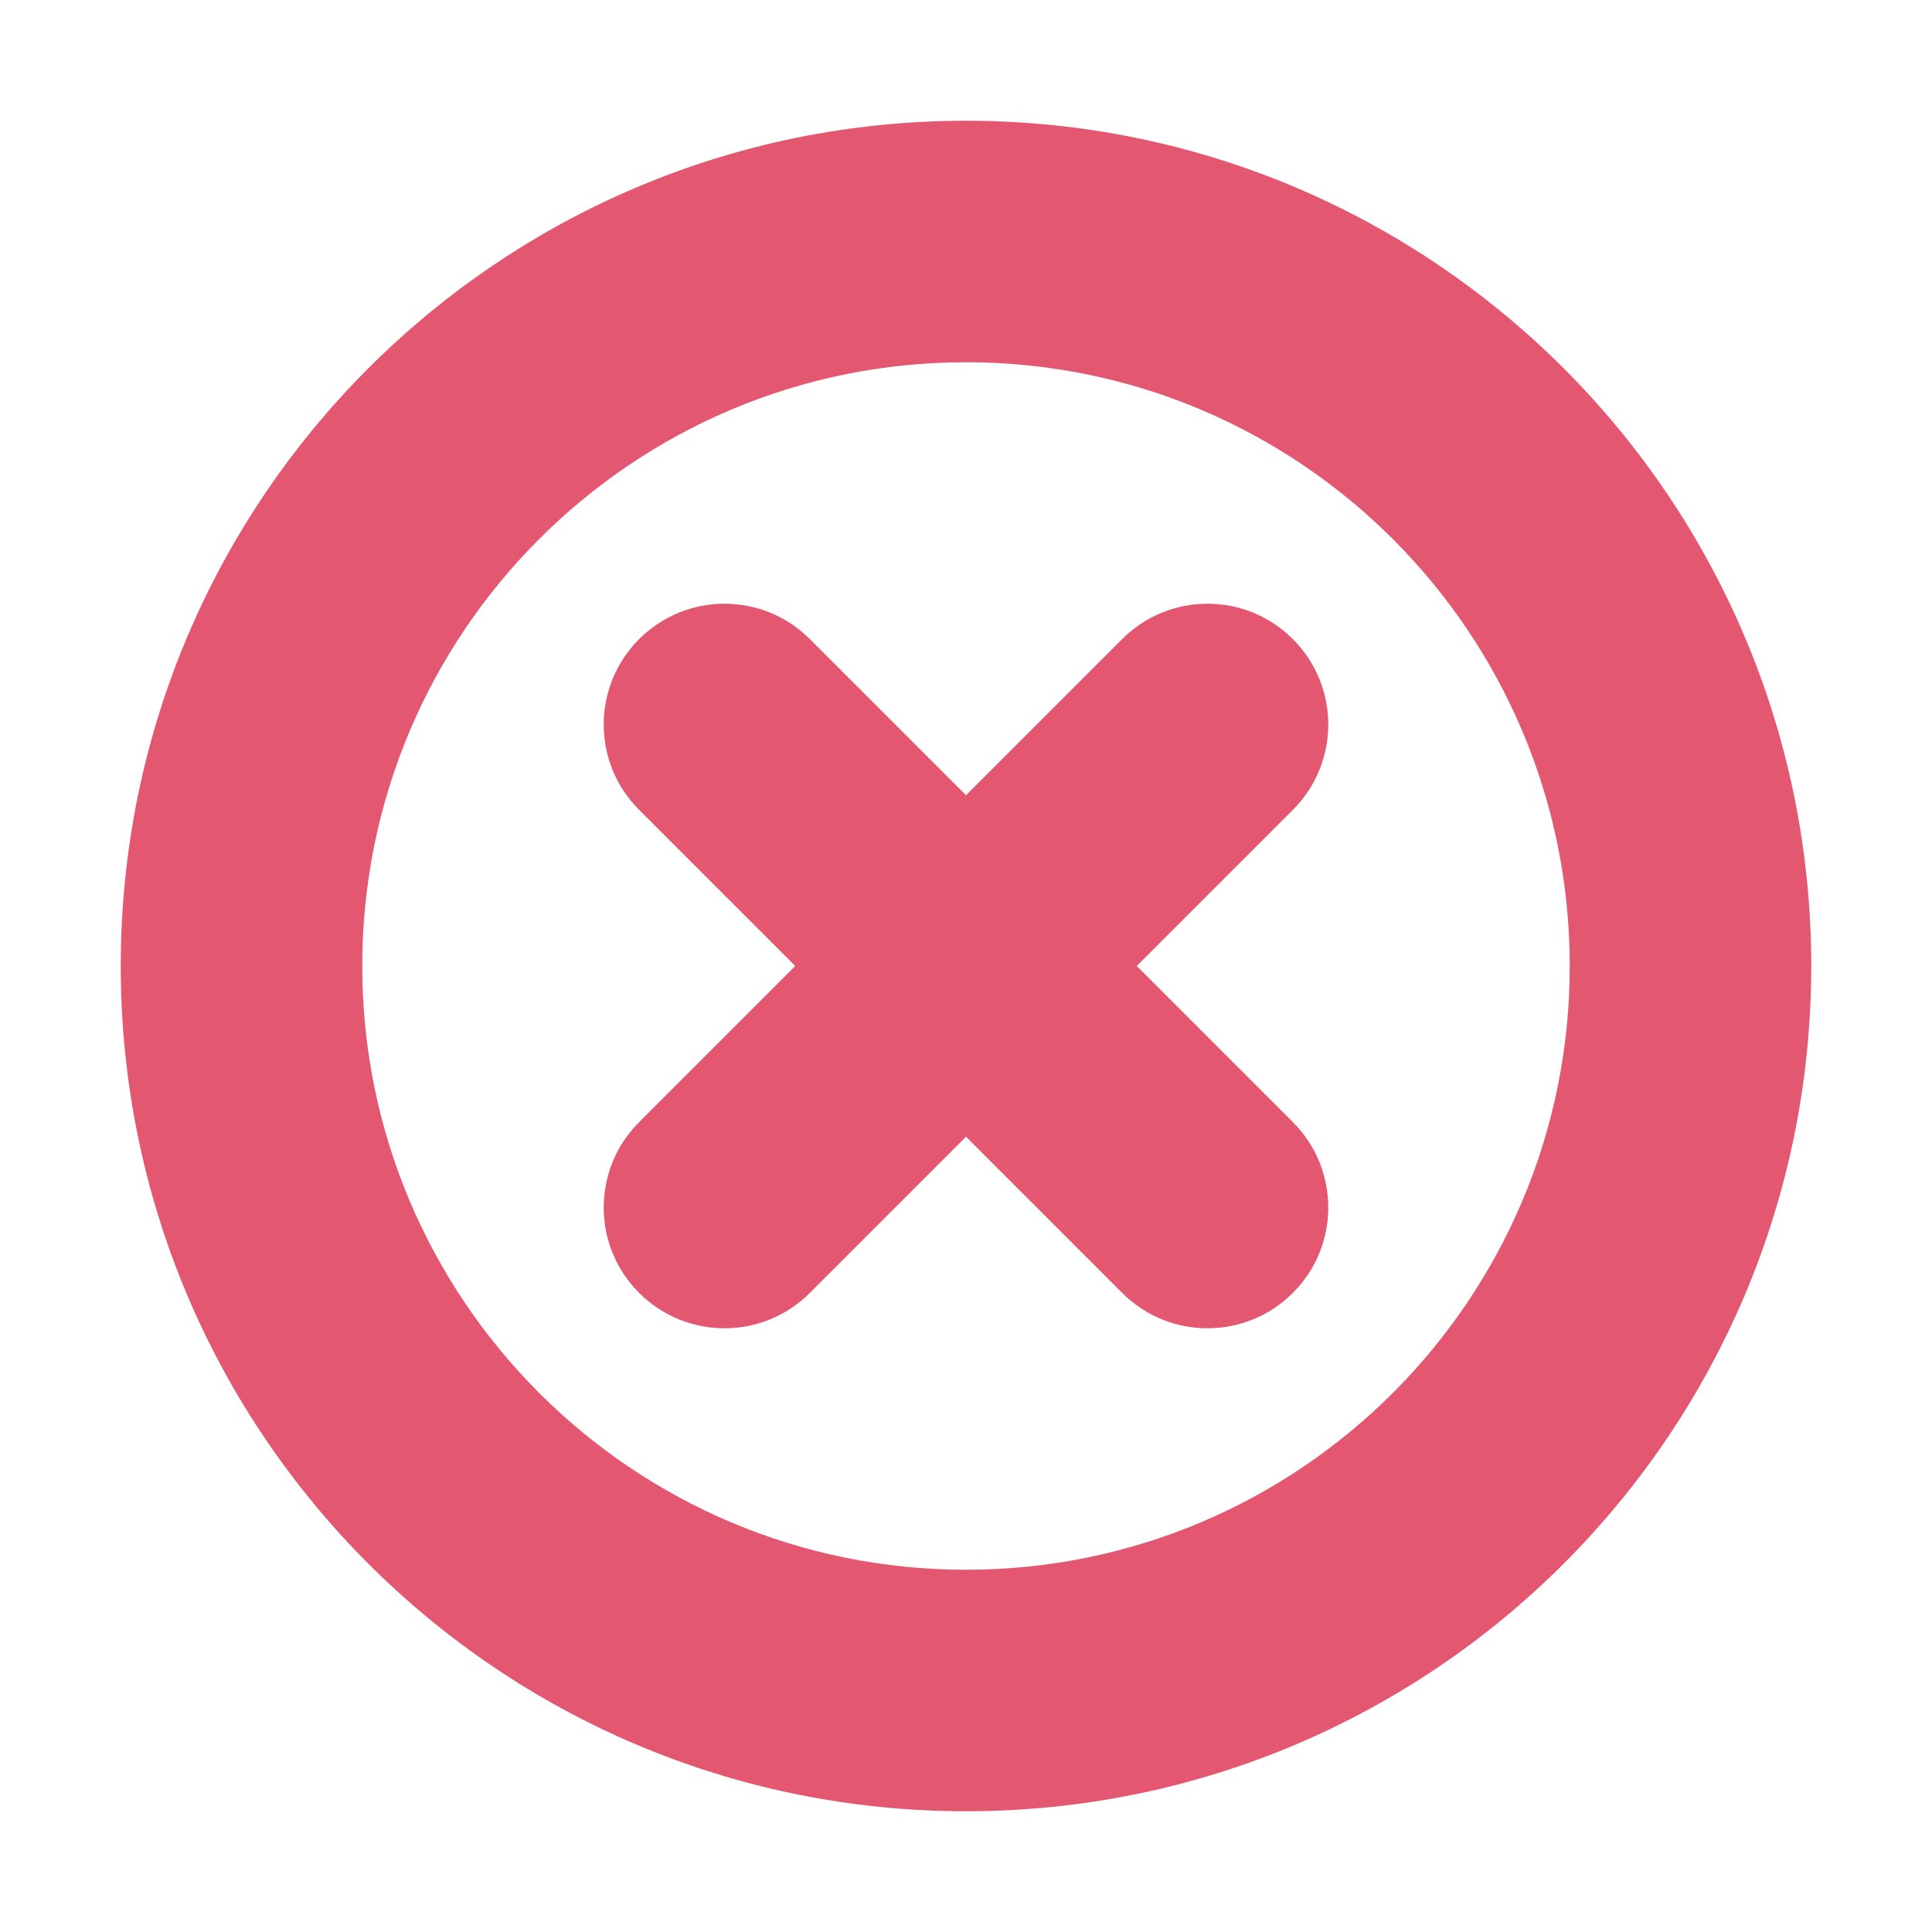
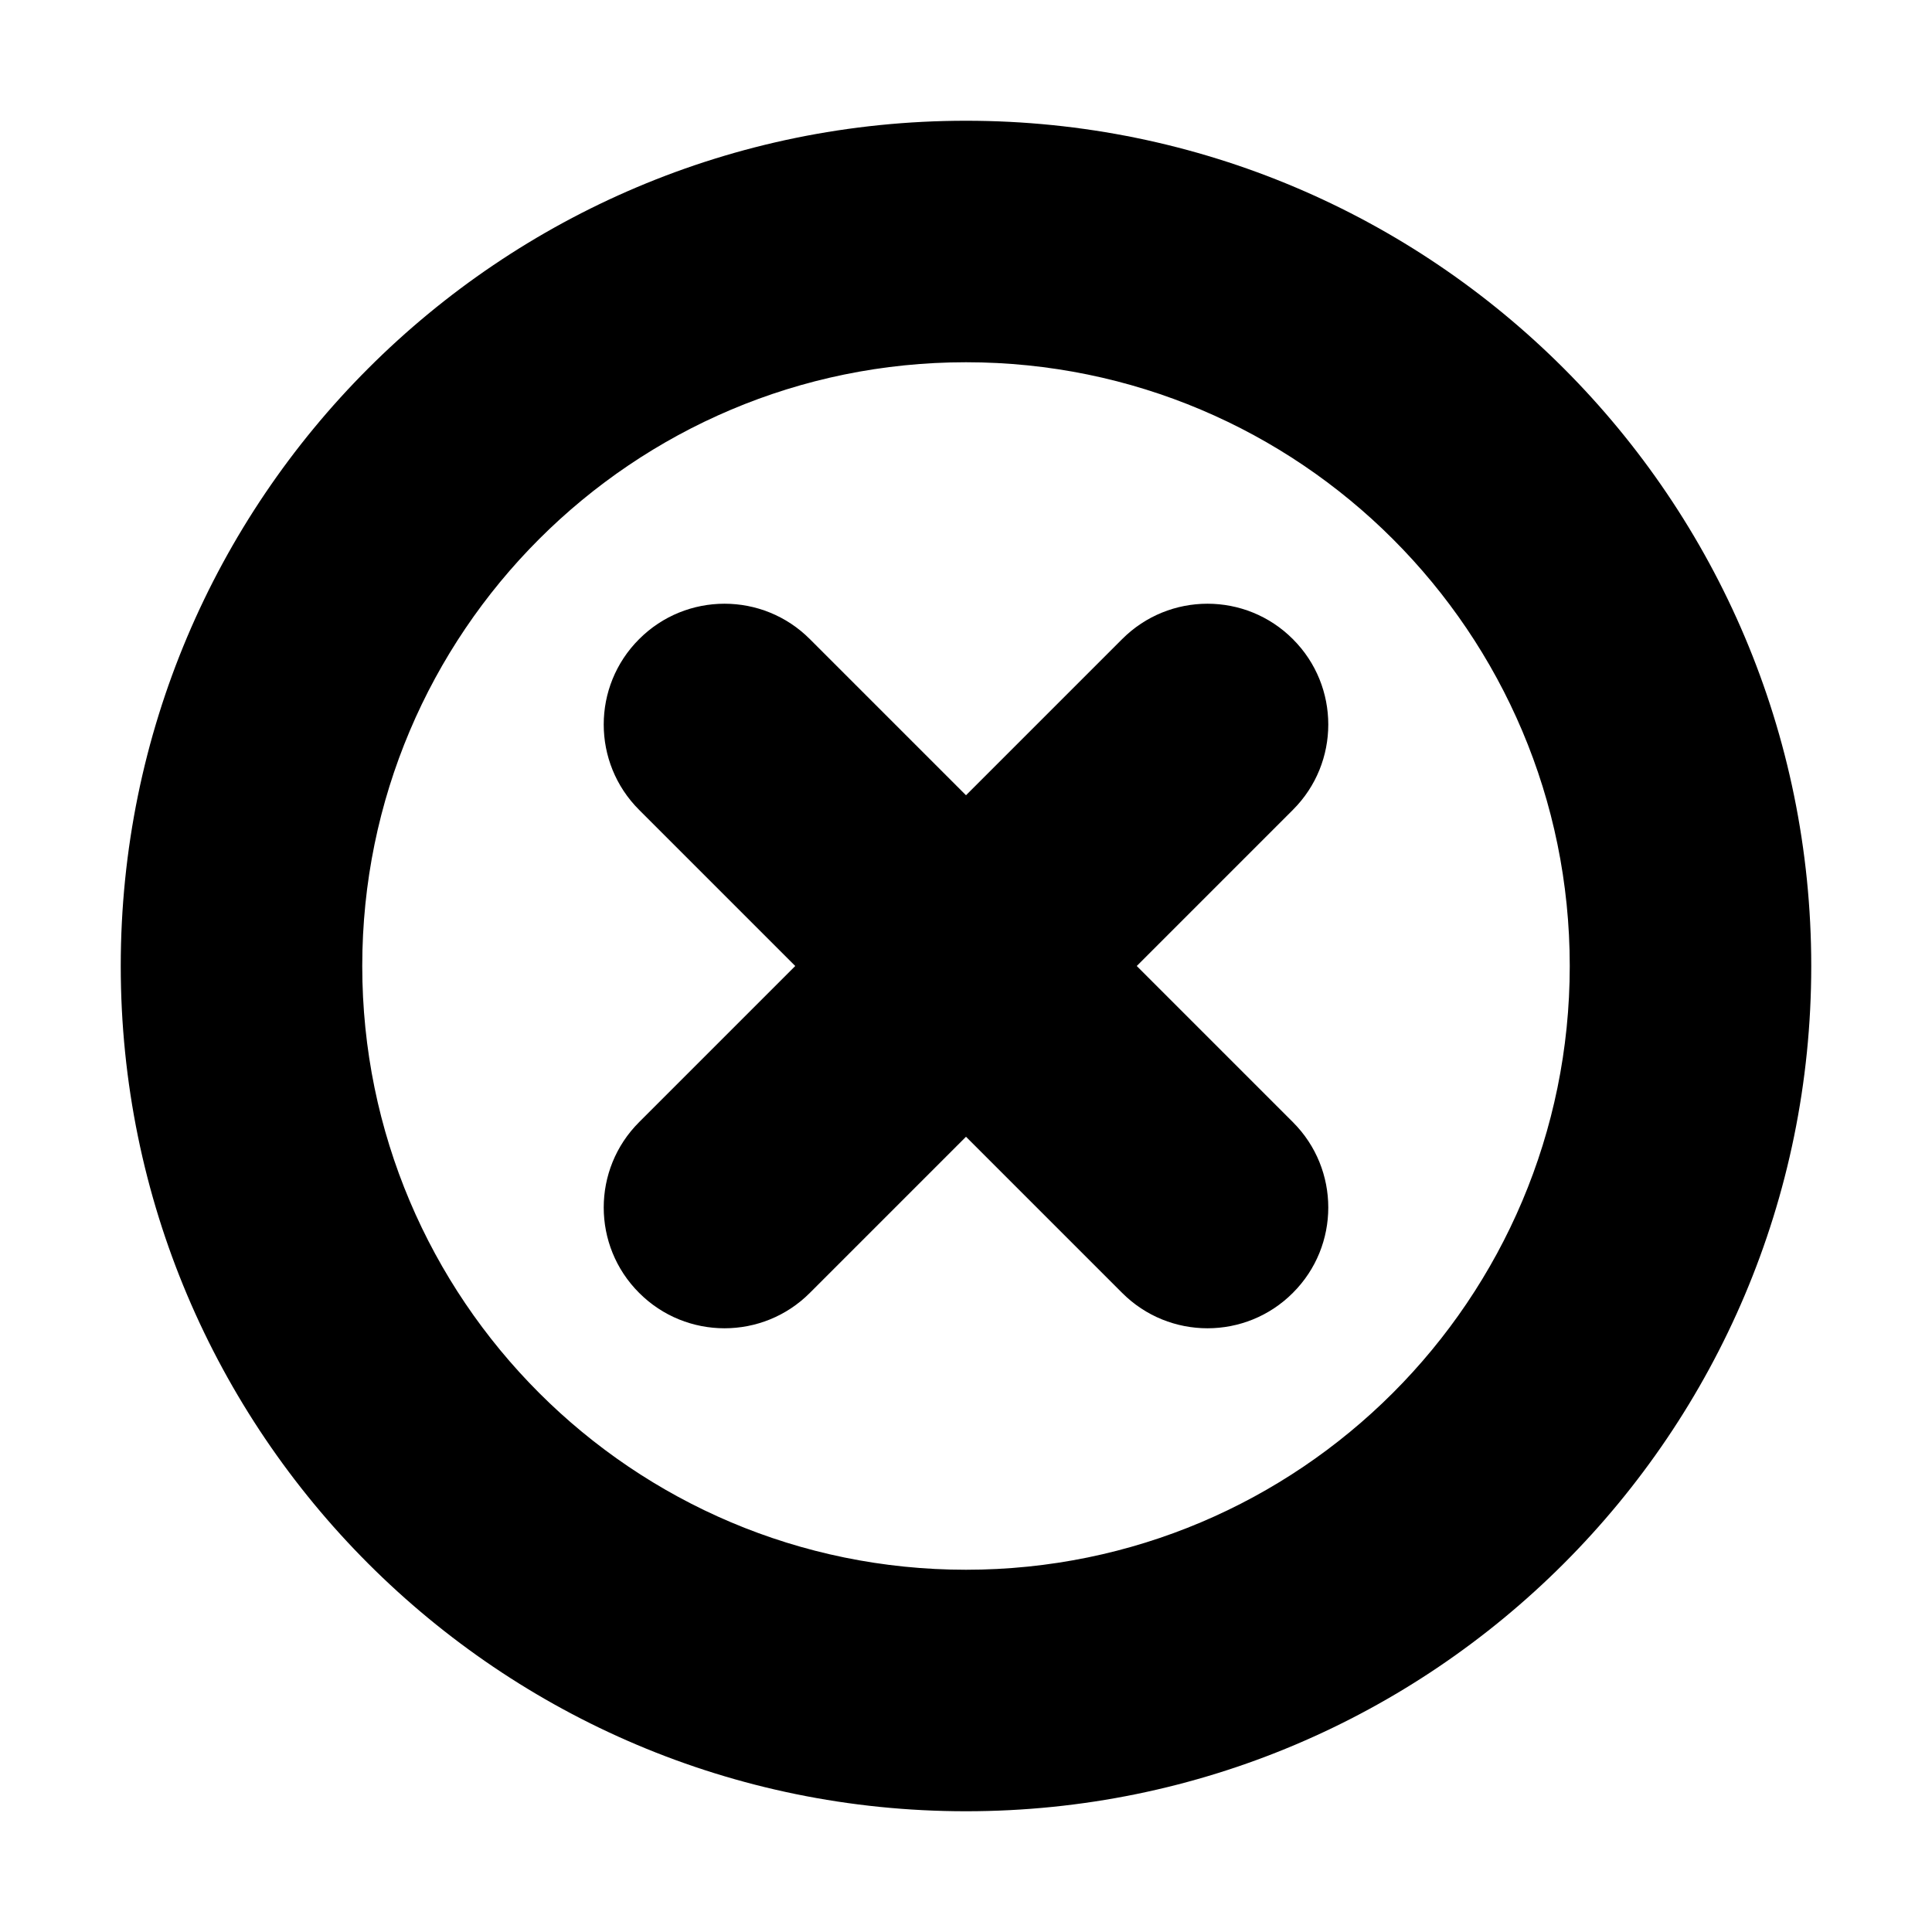
<svg xmlns="http://www.w3.org/2000/svg" viewBox="0 0 16 16" fill="none">
-   <path d="M6.707 5.293C6.317 4.902 5.683 4.902 5.293 5.293C4.902 5.683 4.902 6.317 5.293 6.707L6.707 5.293ZM9.293 10.707C9.683 11.098 10.317 11.098 10.707 10.707C11.098 10.317 11.098 9.683 10.707 9.293L9.293 10.707ZM10.707 6.707C11.098 6.317 11.098 5.683 10.707 5.293C10.317 4.902 9.683 4.902 9.293 5.293L10.707 6.707ZM5.293 9.293C4.902 9.683 4.902 10.317 5.293 10.707C5.683 11.098 6.317 11.098 6.707 10.707L5.293 9.293ZM13 8C13 10.761 10.761 13 8 13V15C11.866 15 15 11.866 15 8H13ZM8 13C5.239 13 3 10.761 3 8H1C1 11.866 4.134 15 8 15V13ZM3 8C3 5.239 5.239 3 8 3V1C4.134 1 1 4.134 1 8H3ZM8 3C10.761 3 13 5.239 13 8H15C15 4.134 11.866 1 8 1V3ZM5.293 6.707L7.293 8.707L8.707 7.293L6.707 5.293L5.293 6.707ZM7.293 8.707L9.293 10.707L10.707 9.293L8.707 7.293L7.293 8.707ZM9.293 5.293L7.293 7.293L8.707 8.707L10.707 6.707L9.293 5.293ZM7.293 7.293L5.293 9.293L6.707 10.707L8.707 8.707L7.293 7.293Z" fill="#E45770" class="icon-dark" />
+   <path d="M6.707 5.293C6.317 4.902 5.683 4.902 5.293 5.293C4.902 5.683 4.902 6.317 5.293 6.707L6.707 5.293ZM9.293 10.707C9.683 11.098 10.317 11.098 10.707 10.707C11.098 10.317 11.098 9.683 10.707 9.293L9.293 10.707ZM10.707 6.707C11.098 6.317 11.098 5.683 10.707 5.293C10.317 4.902 9.683 4.902 9.293 5.293L10.707 6.707ZM5.293 9.293C4.902 9.683 4.902 10.317 5.293 10.707C5.683 11.098 6.317 11.098 6.707 10.707L5.293 9.293ZM13 8C13 10.761 10.761 13 8 13V15C11.866 15 15 11.866 15 8H13ZM8 13C5.239 13 3 10.761 3 8H1C1 11.866 4.134 15 8 15V13ZM3 8C3 5.239 5.239 3 8 3V1C4.134 1 1 4.134 1 8H3ZM8 3C10.761 3 13 5.239 13 8H15C15 4.134 11.866 1 8 1V3ZM5.293 6.707L7.293 8.707L8.707 7.293L6.707 5.293L5.293 6.707ZM7.293 8.707L9.293 10.707L10.707 9.293L8.707 7.293L7.293 8.707ZM9.293 5.293L7.293 7.293L8.707 8.707L10.707 6.707L9.293 5.293ZM7.293 7.293L5.293 9.293L6.707 10.707L8.707 8.707L7.293 7.293Z" fill="currentColor" class="icon-dark" />
</svg>
